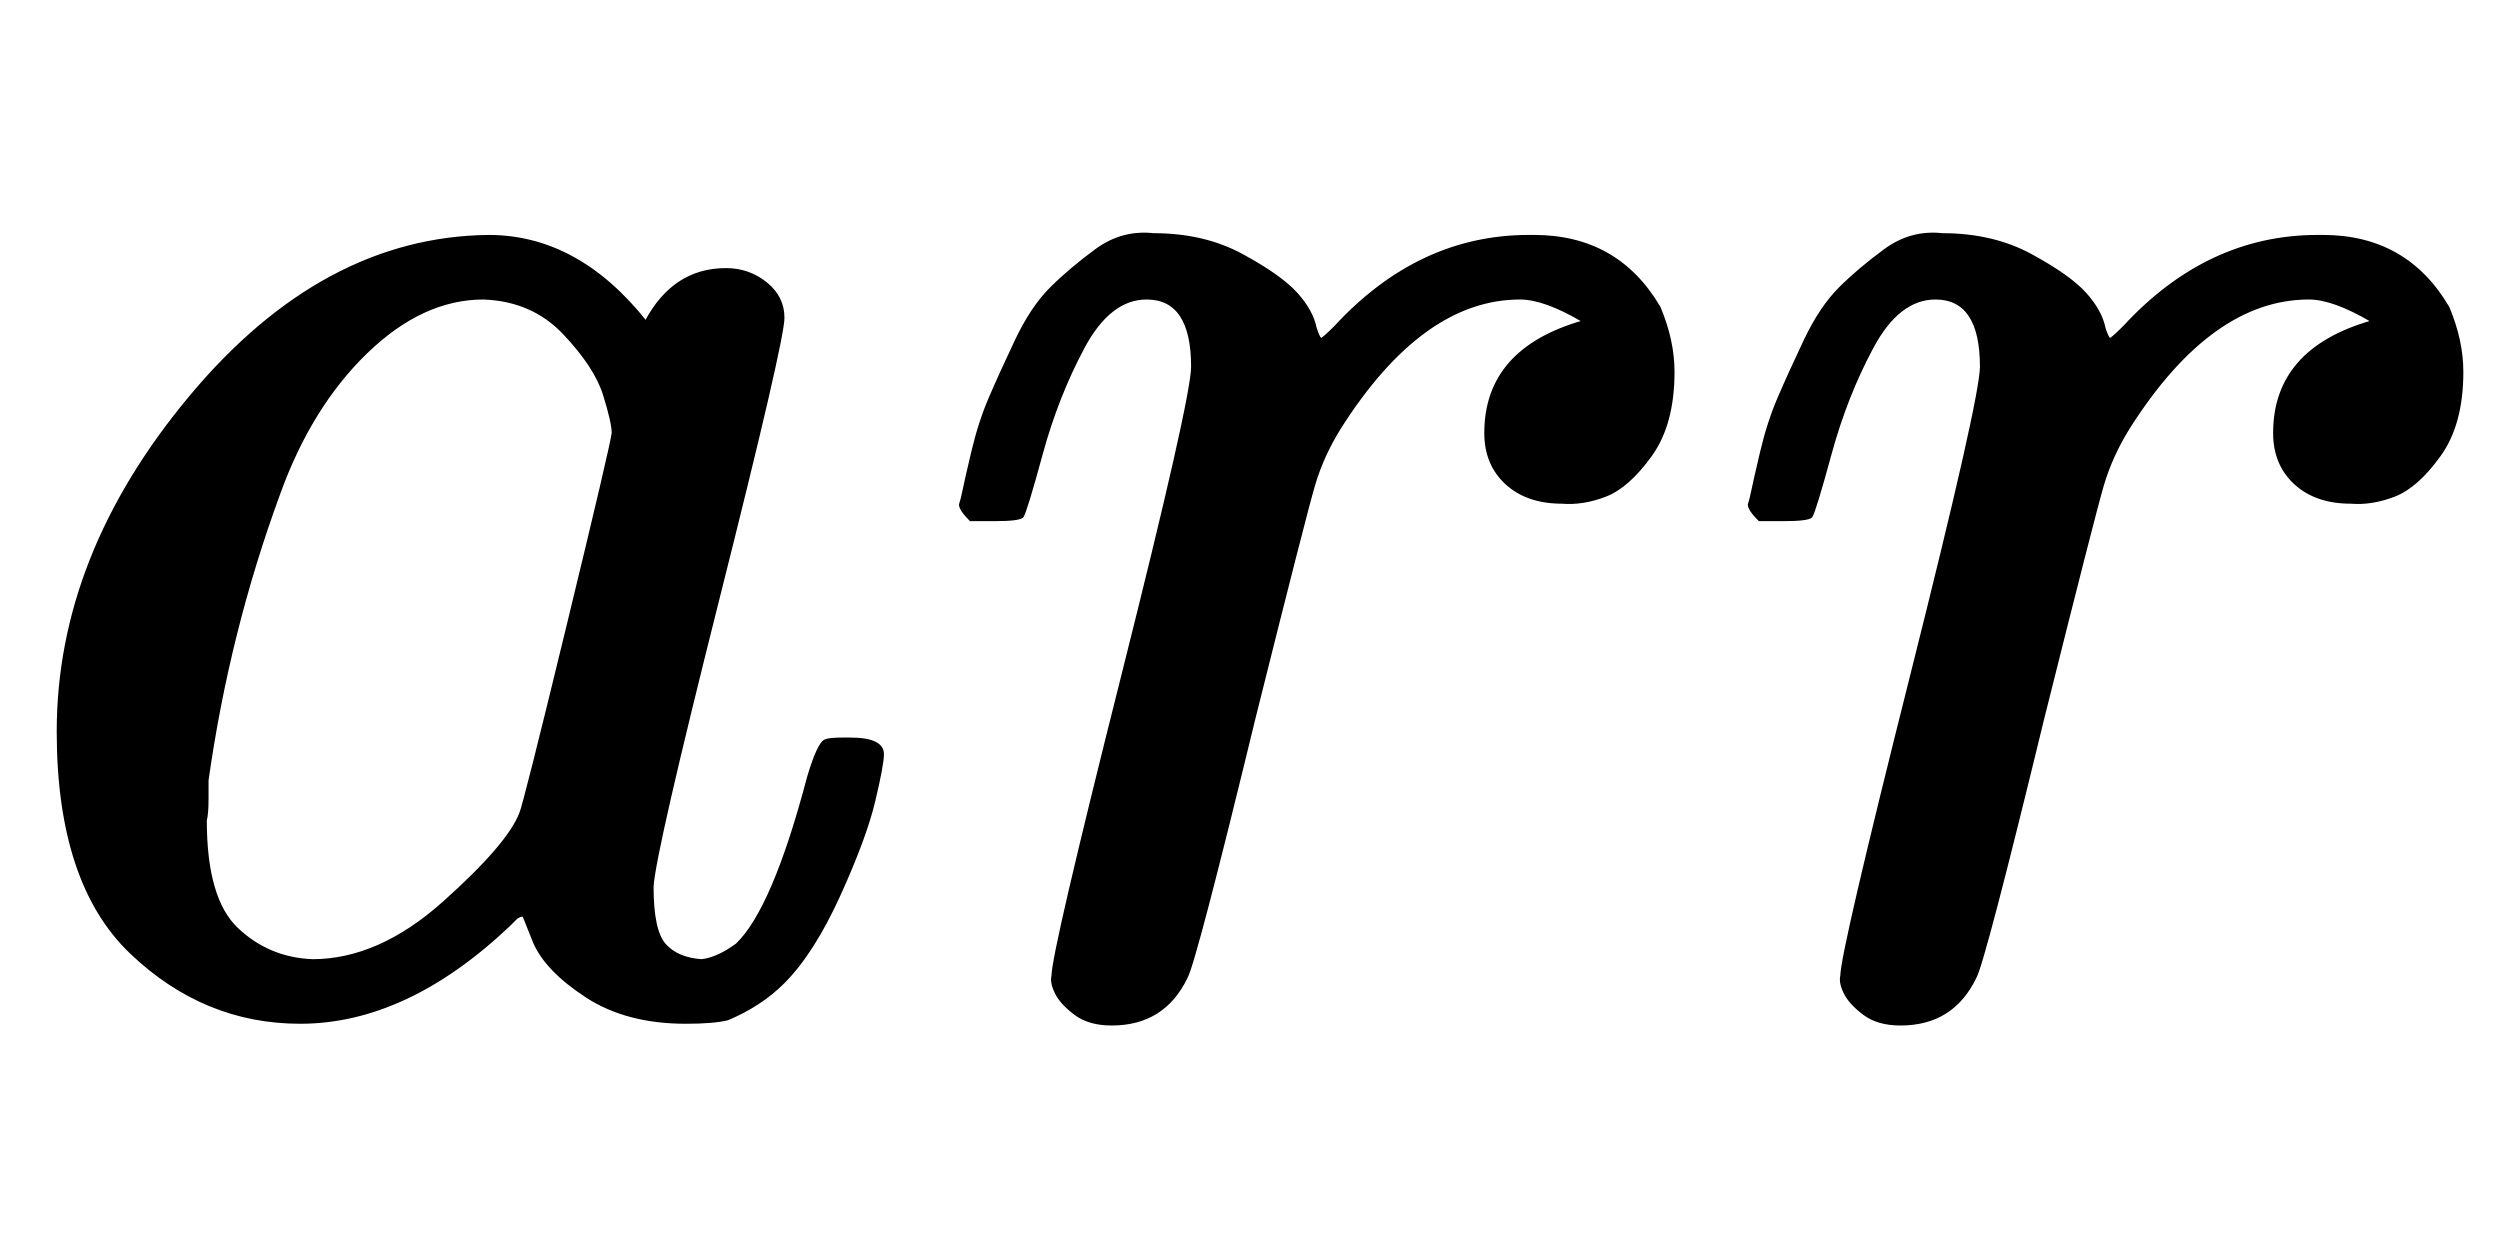
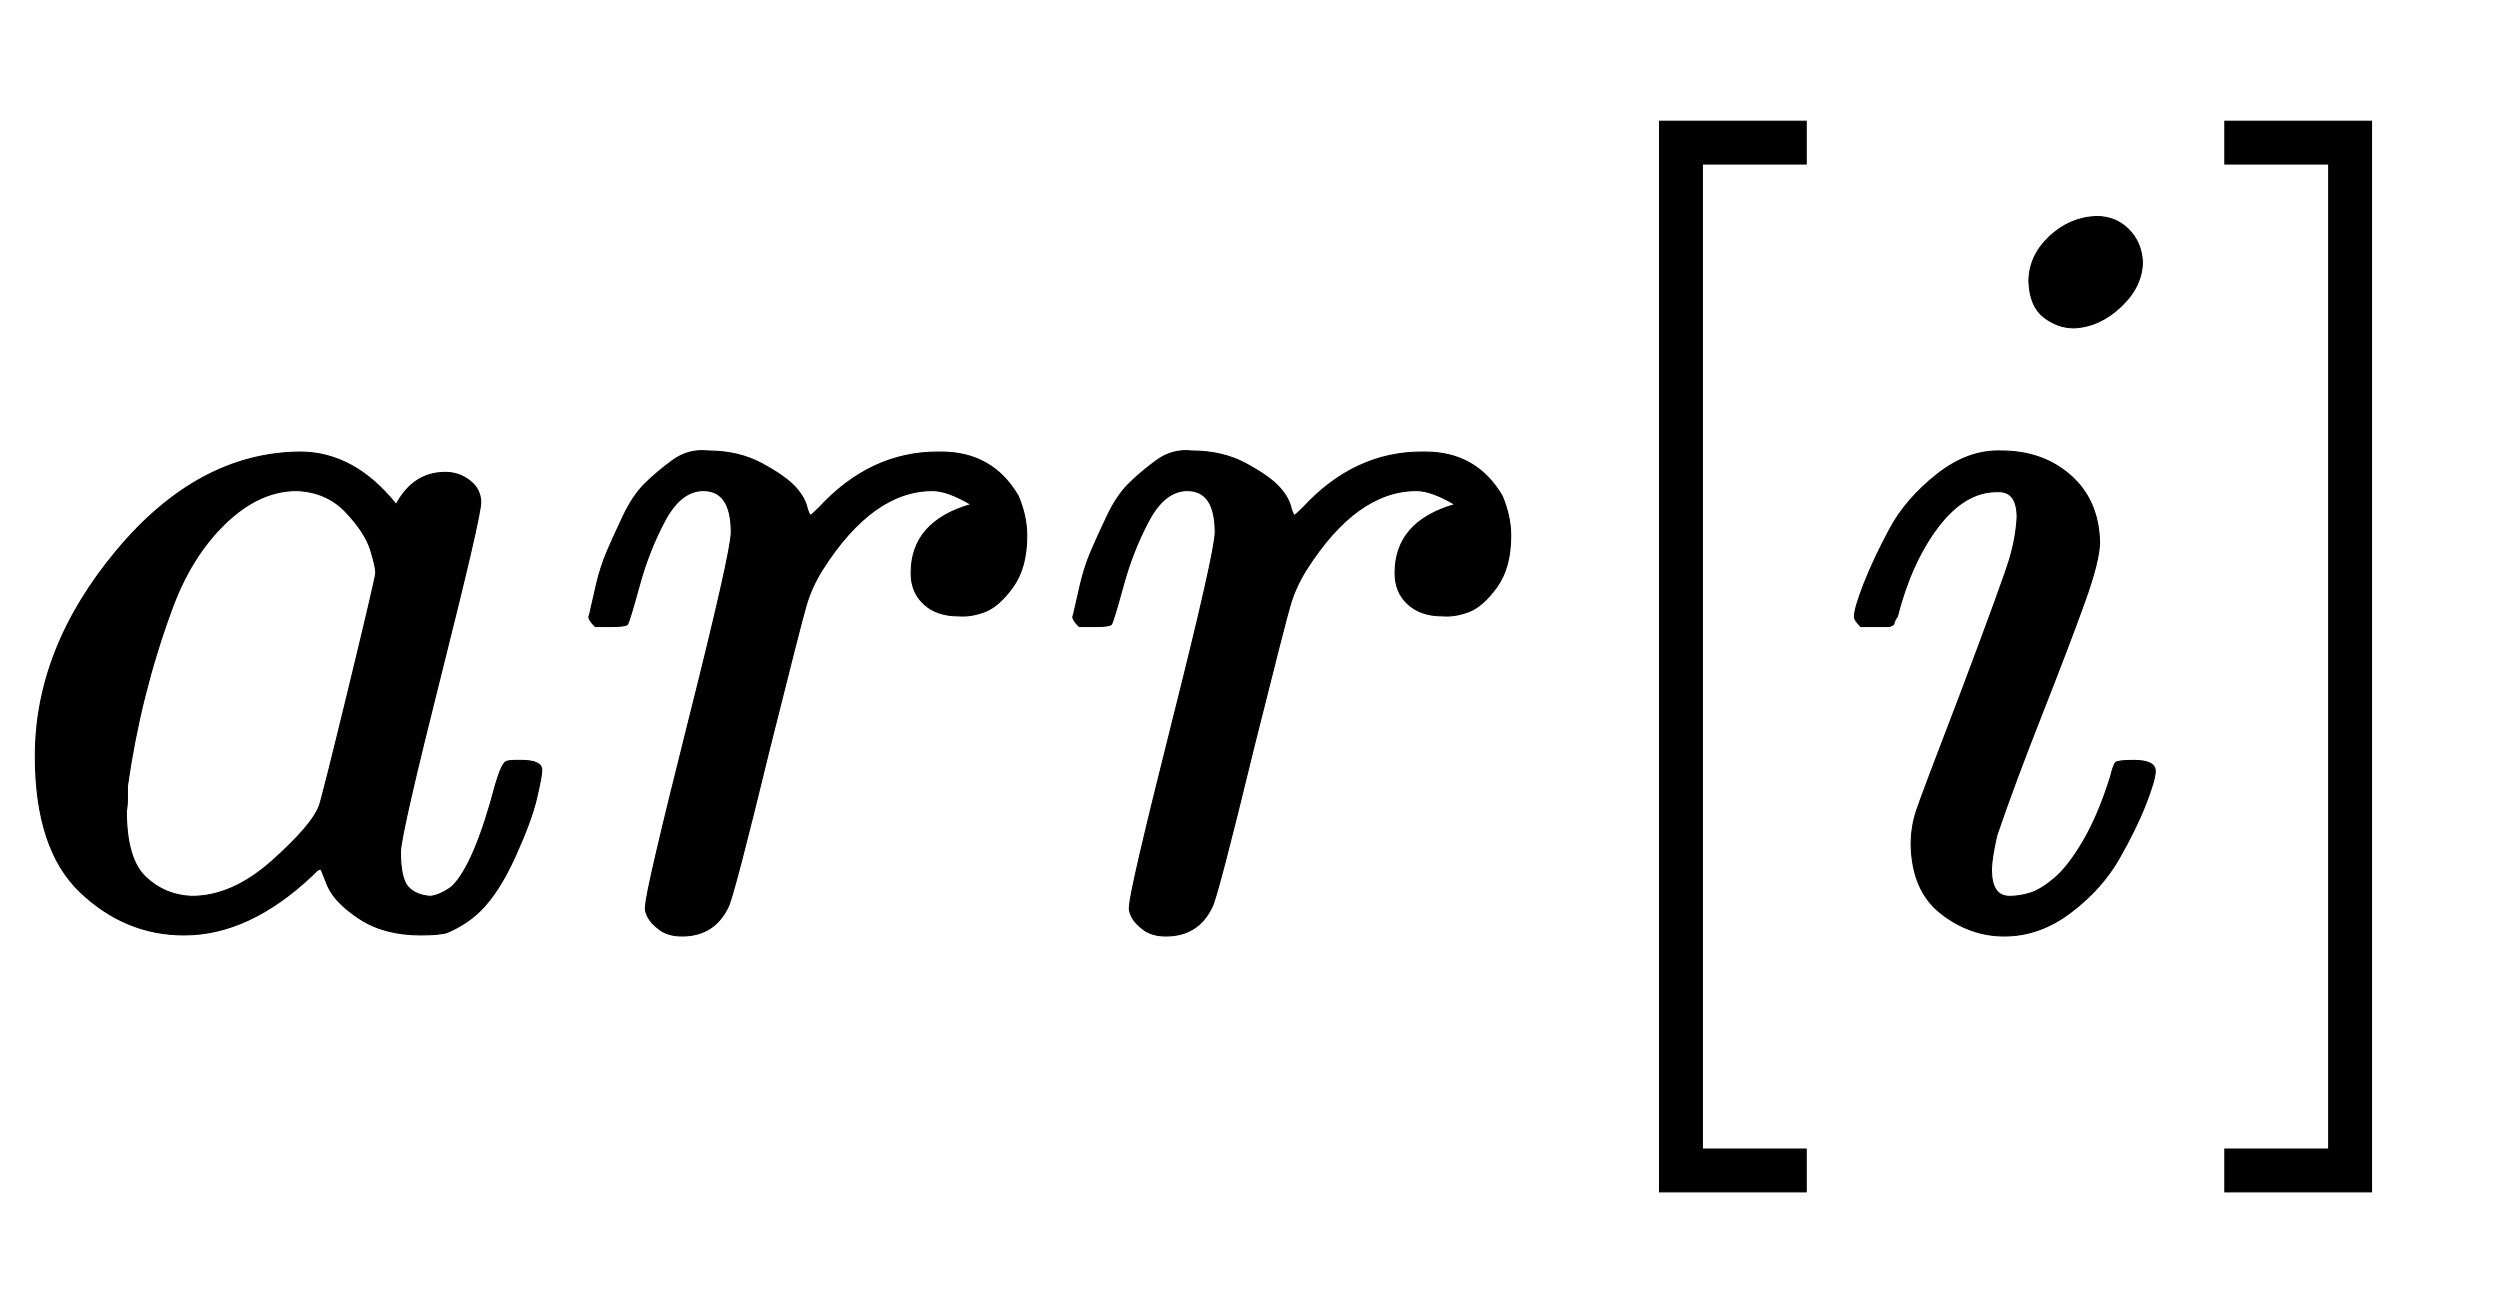
- <svg xmlns="http://www.w3.org/2000/svg" width="3.327ex" height="1.676ex" style="vertical-align: -0.338ex;" viewBox="0 -576.1 1432.5 721.6" role="img" focusable="false">
+ <svg xmlns="http://www.w3.org/2000/svg" width="5.423ex" height="2.843ex" style="vertical-align: -0.838ex;" viewBox="0 -863.1 2335 1223.9" role="img" focusable="false">
  <g stroke="currentColor" fill="currentColor" stroke-width="0" transform="matrix(1 0 0 -1 0 0)">
    <path stroke-width="1" d="M33 157Q33 258 109 349T280 441Q331 441 370 392Q386 422 416 422Q429 422 439 414T449 394Q449 381 412 234T374 68Q374 43 381 35T402 26Q411 27 422 35Q443 55 463 131Q469 151 473 152Q475 153 483 153H487Q506 153 506 144Q506 138 501 117T481 63T449 13Q436 0 417 -8Q409 -10 393 -10Q359 -10 336 5T306 36L300 51Q299 52 296 50Q294 48 292 46Q233 -10 172 -10Q117 -10 75 30T33 157ZM351 328Q351 334 346 350T323 385T277 405Q242 405 210 374T160 293Q131 214 119 129Q119 126 119 118T118 106Q118 61 136 44T179 26Q217 26 254 59T298 110Q300 114 325 217T351 328Z" />
    <g transform="translate(529,0)">
      <path stroke-width="1" d="M21 287Q22 290 23 295T28 317T38 348T53 381T73 411T99 433T132 442Q161 442 183 430T214 408T225 388Q227 382 228 382T236 389Q284 441 347 441H350Q398 441 422 400Q430 381 430 363Q430 333 417 315T391 292T366 288Q346 288 334 299T322 328Q322 376 378 392Q356 405 342 405Q286 405 239 331Q229 315 224 298T190 165Q156 25 151 16Q138 -11 108 -11Q95 -11 87 -5T76 7T74 17Q74 30 114 189T154 366Q154 405 128 405Q107 405 92 377T68 316T57 280Q55 278 41 278H27Q21 284 21 287Z" />
    </g>
    <g transform="translate(981,0)">
      <path stroke-width="1" d="M21 287Q22 290 23 295T28 317T38 348T53 381T73 411T99 433T132 442Q161 442 183 430T214 408T225 388Q227 382 228 382T236 389Q284 441 347 441H350Q398 441 422 400Q430 381 430 363Q430 333 417 315T391 292T366 288Q346 288 334 299T322 328Q322 376 378 392Q356 405 342 405Q286 405 239 331Q229 315 224 298T190 165Q156 25 151 16Q138 -11 108 -11Q95 -11 87 -5T76 7T74 17Q74 30 114 189T154 366Q154 405 128 405Q107 405 92 377T68 316T57 280Q55 278 41 278H27Q21 284 21 287Z" />
    </g>
+     <g transform="translate(1432,0)">
+       <path stroke-width="1" d="M118 -250V750H255V710H158V-210H255V-250H118Z" />
+     </g>
+     <g transform="translate(1711,0)">
+       <path stroke-width="1" d="M184 600Q184 624 203 642T247 661Q265 661 277 649T290 619Q290 596 270 577T226 557Q211 557 198 567T184 600ZM21 287Q21 295 30 318T54 369T98 420T158 442Q197 442 223 419T250 357Q250 340 236 301T196 196T154 83Q149 61 149 51Q149 26 166 26Q175 26 185 29T208 43T235 78T260 137Q263 149 265 151T282 153Q302 153 302 143Q302 135 293 112T268 61T223 11T161 -11Q129 -11 102 10T74 74Q74 91 79 106T122 220Q160 321 166 341T173 380Q173 404 156 404H154Q124 404 99 371T61 287Q60 286 59 284T58 281T56 279T53 278T49 278T41 278H27Q21 284 21 287Z" />
+     </g>
+     <g transform="translate(2056,0)">
+       <path stroke-width="1" d="M22 710V750H159V-250H22V-210H119V710H22Z" />
+     </g>
  </g>
</svg>
